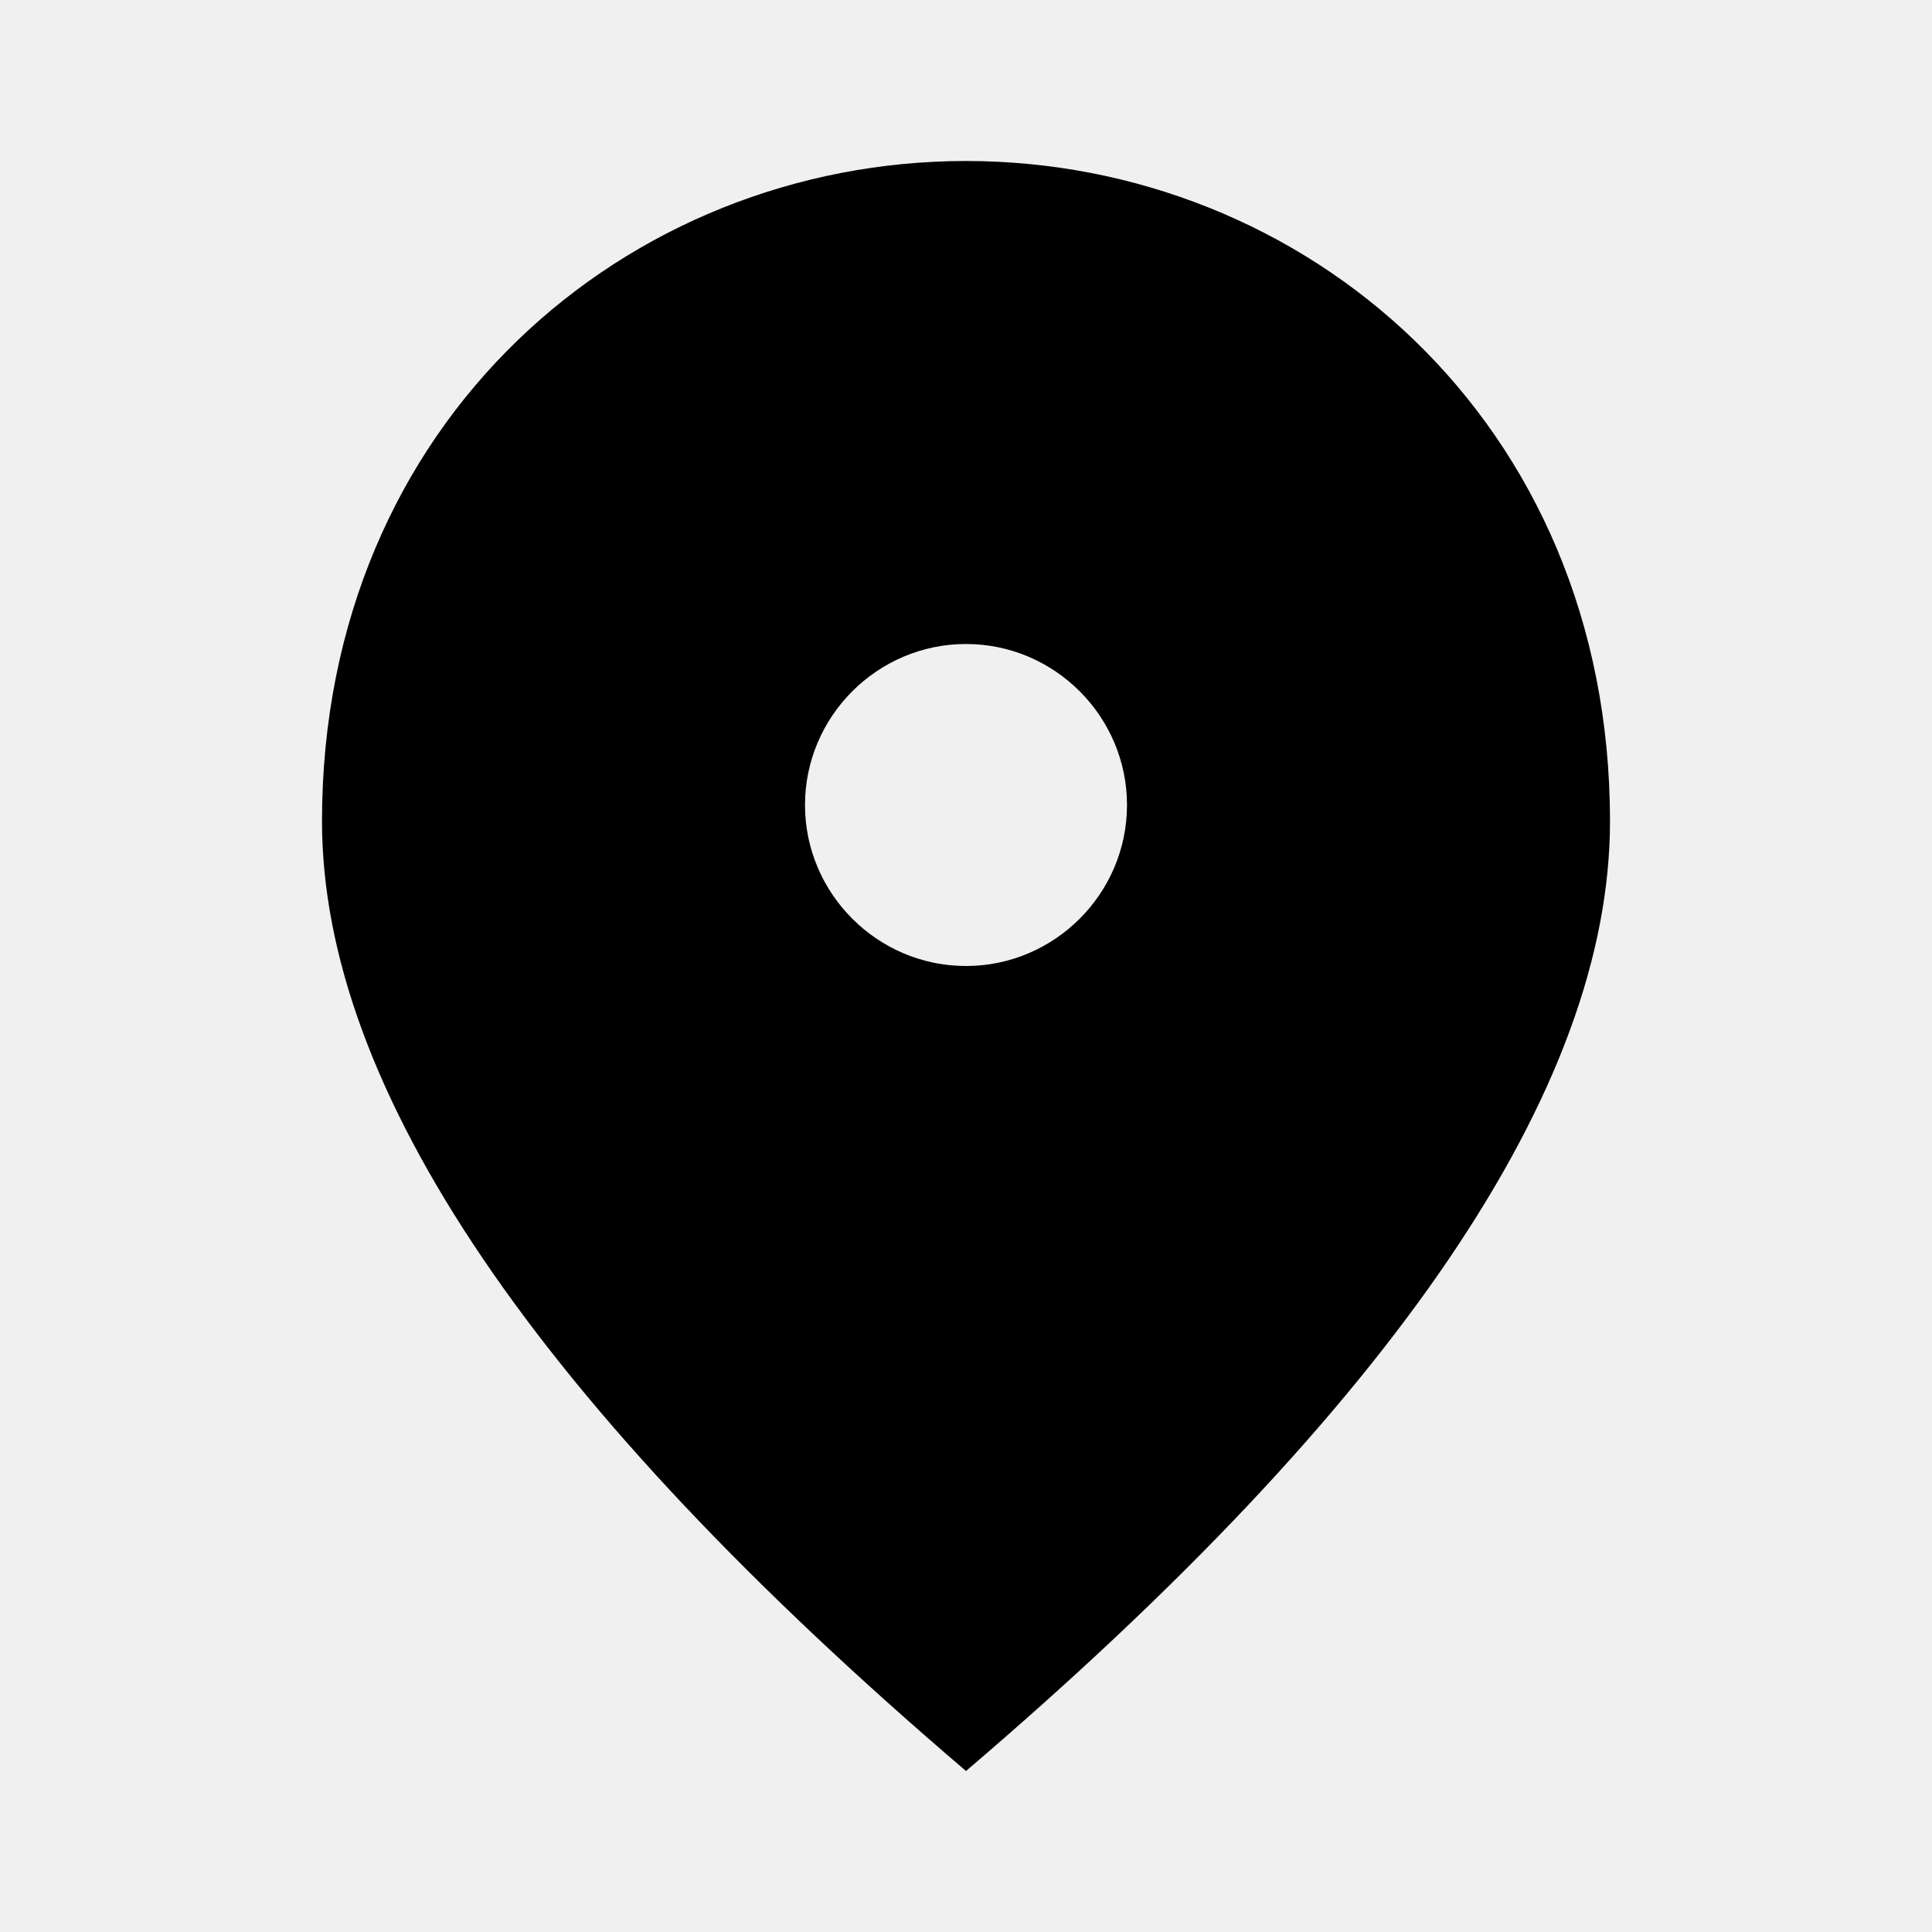
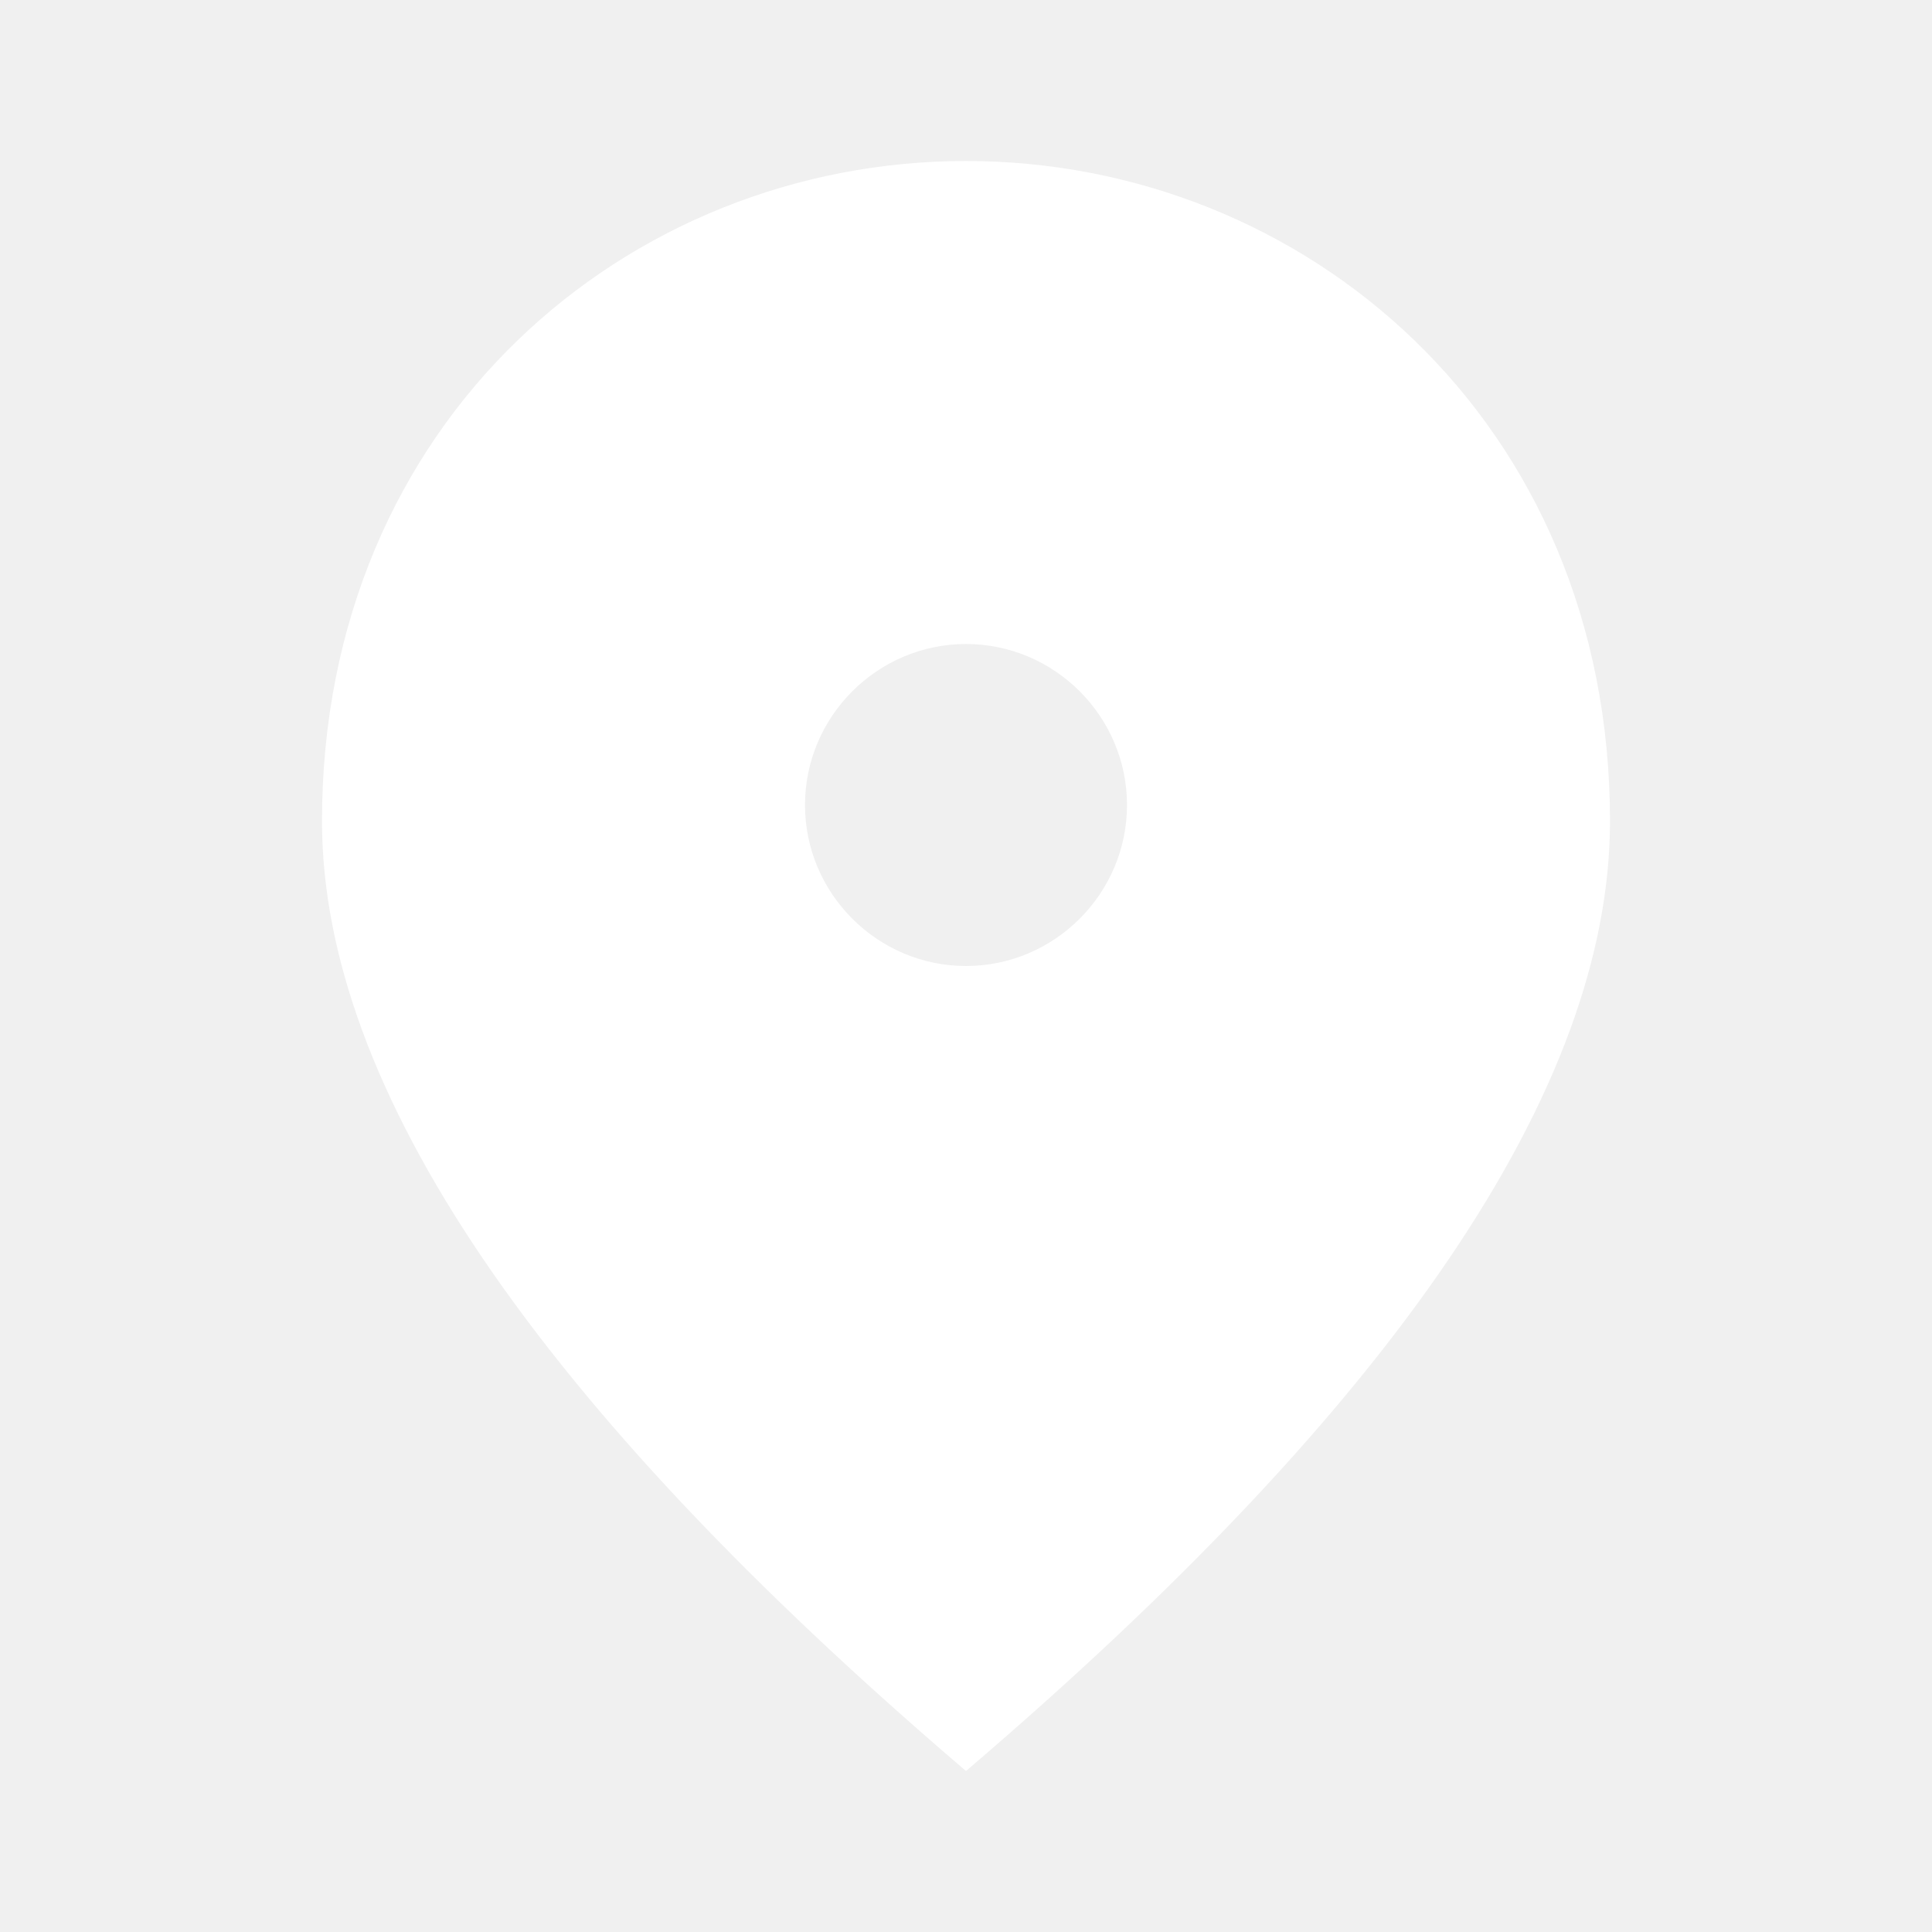
- <svg xmlns="http://www.w3.org/2000/svg" height="24" viewBox="0 0 24 24" width="24">
+ <svg xmlns="http://www.w3.org/2000/svg" height="24" viewBox="0 0 24 24" width="24" fill="white">
  <path d="M0 0h24v24H0z" fill="none" />
  <path d="M12 12c-1.1 0-2-.9-2-2s.9-2 2-2 2 .9 2 2-.9 2-2 2zm0-10c-4.2 0-8 3.22-8 8.2 0 3.32 2.67 7.25 8 11.8 5.33-4.55 8-8.48 8-11.8C20 5.22 16.2 2 12 2z" />
</svg>
